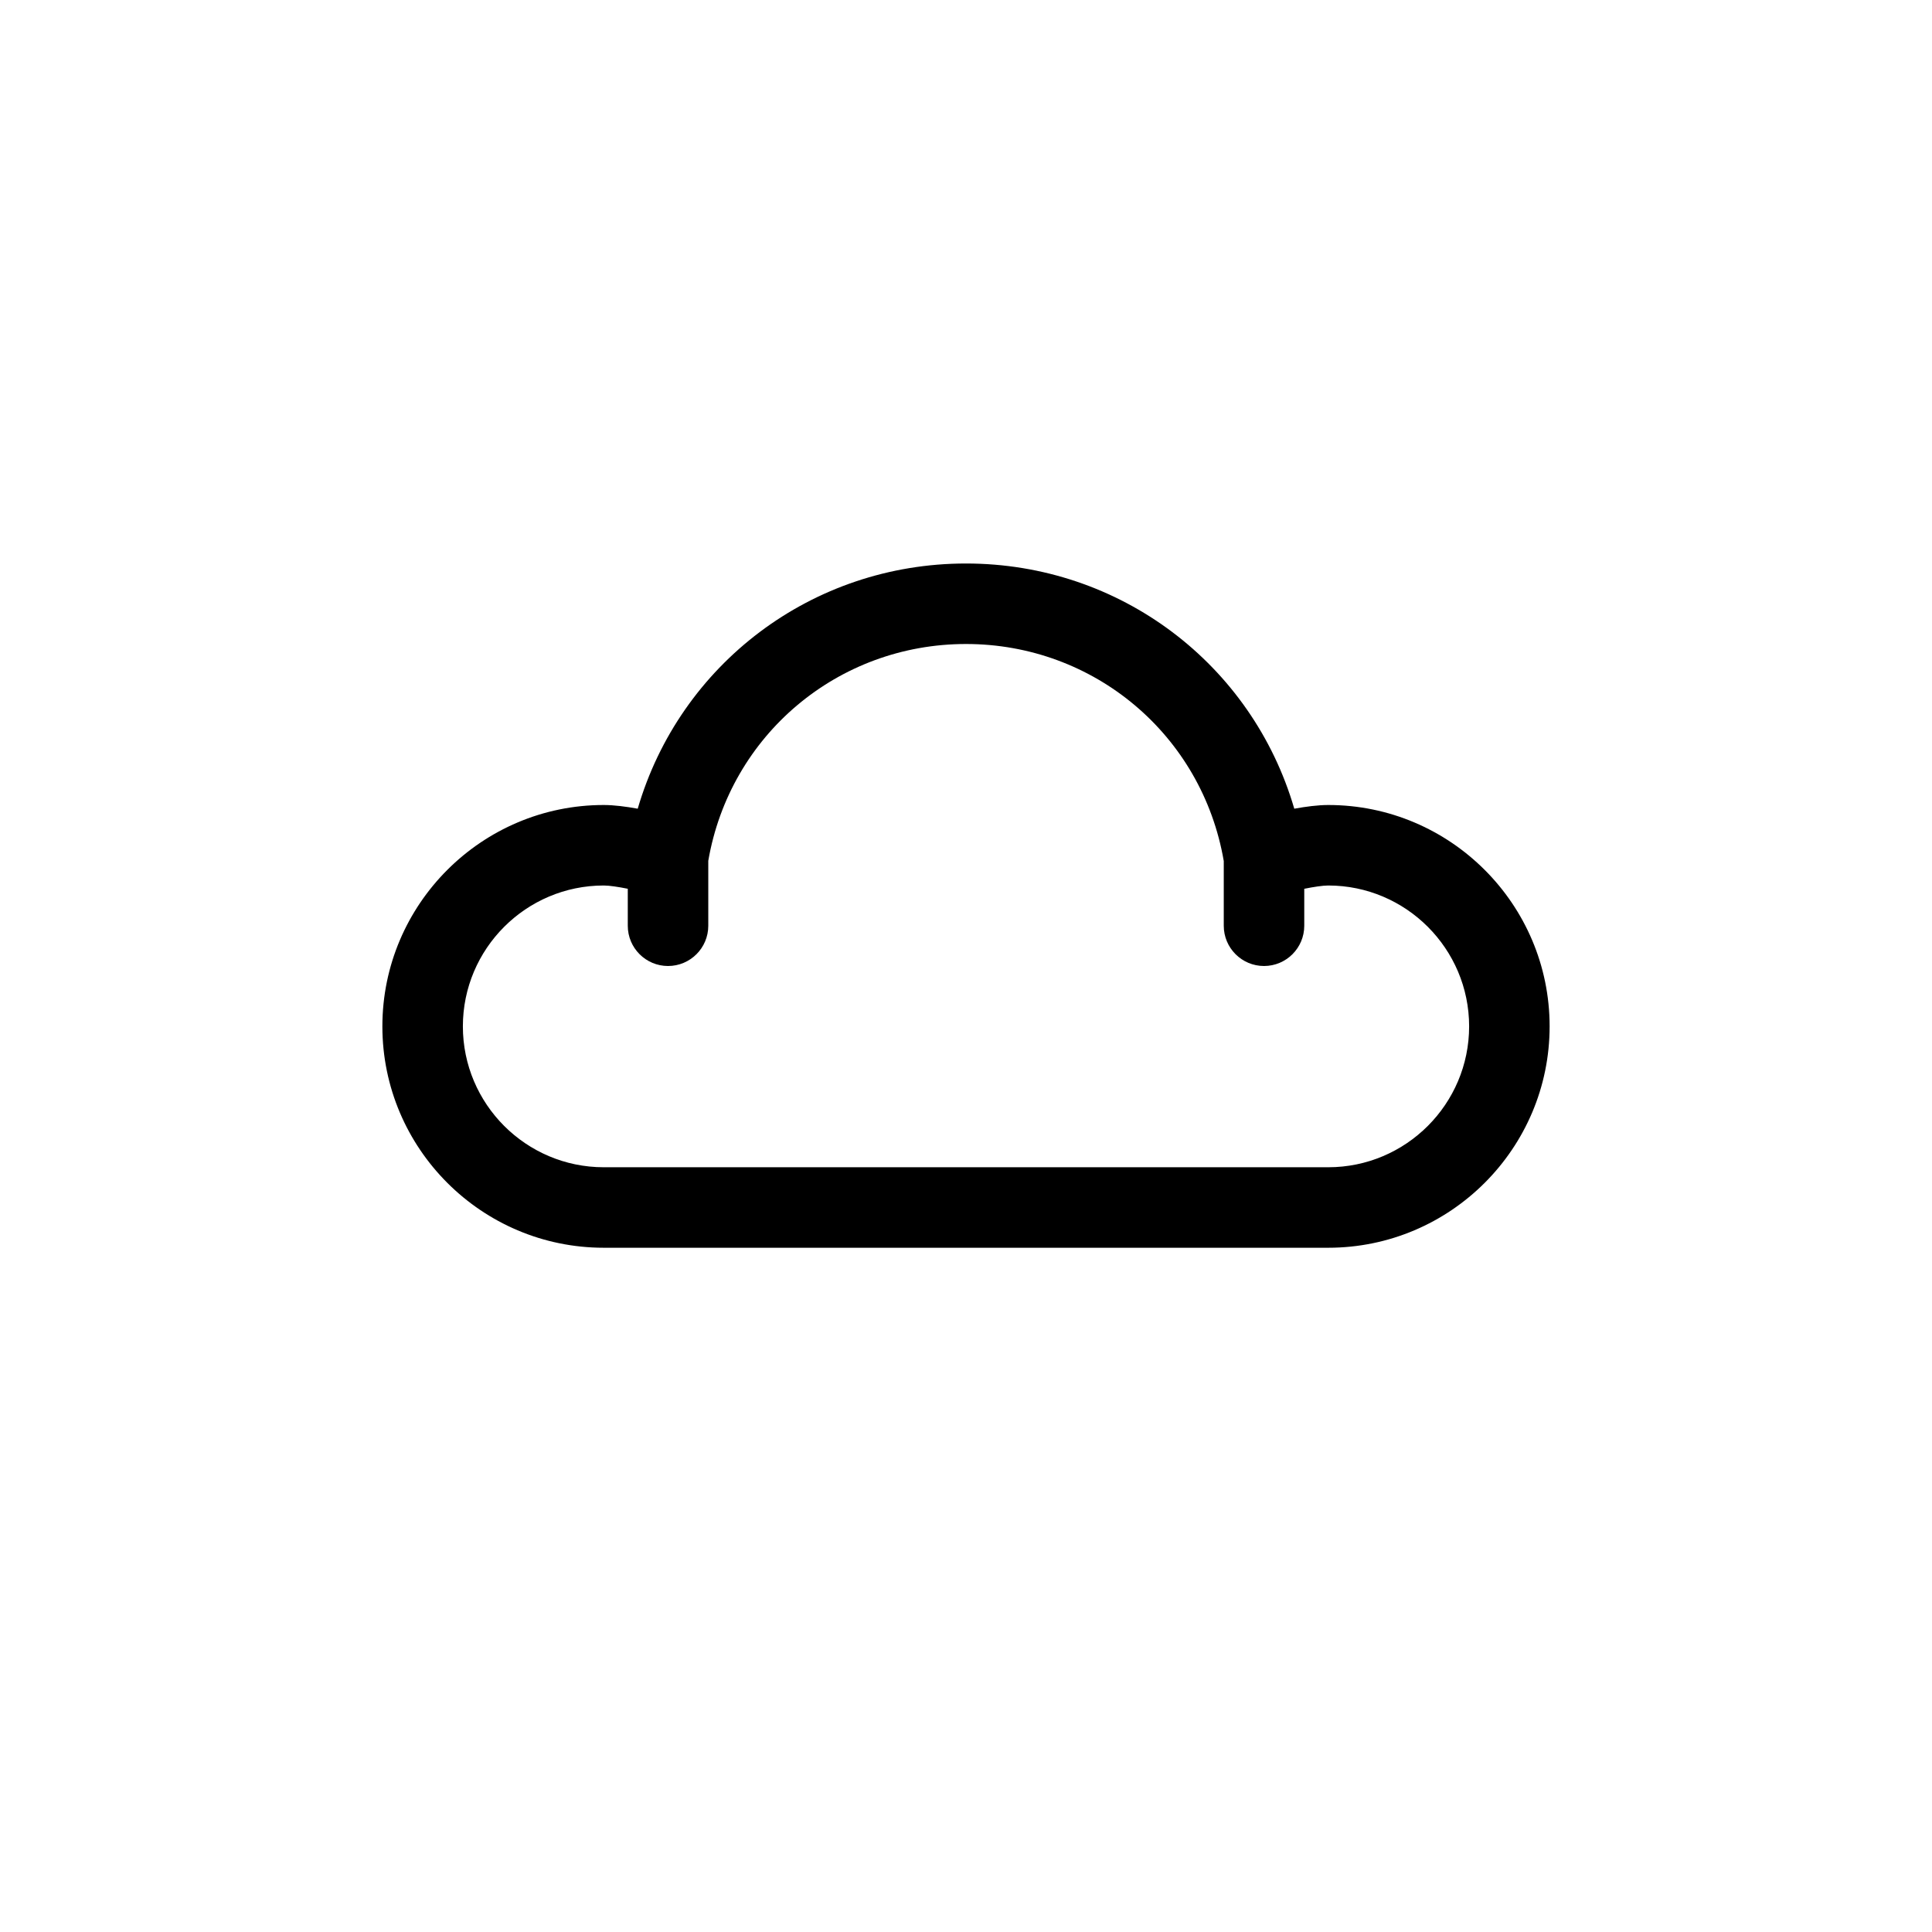
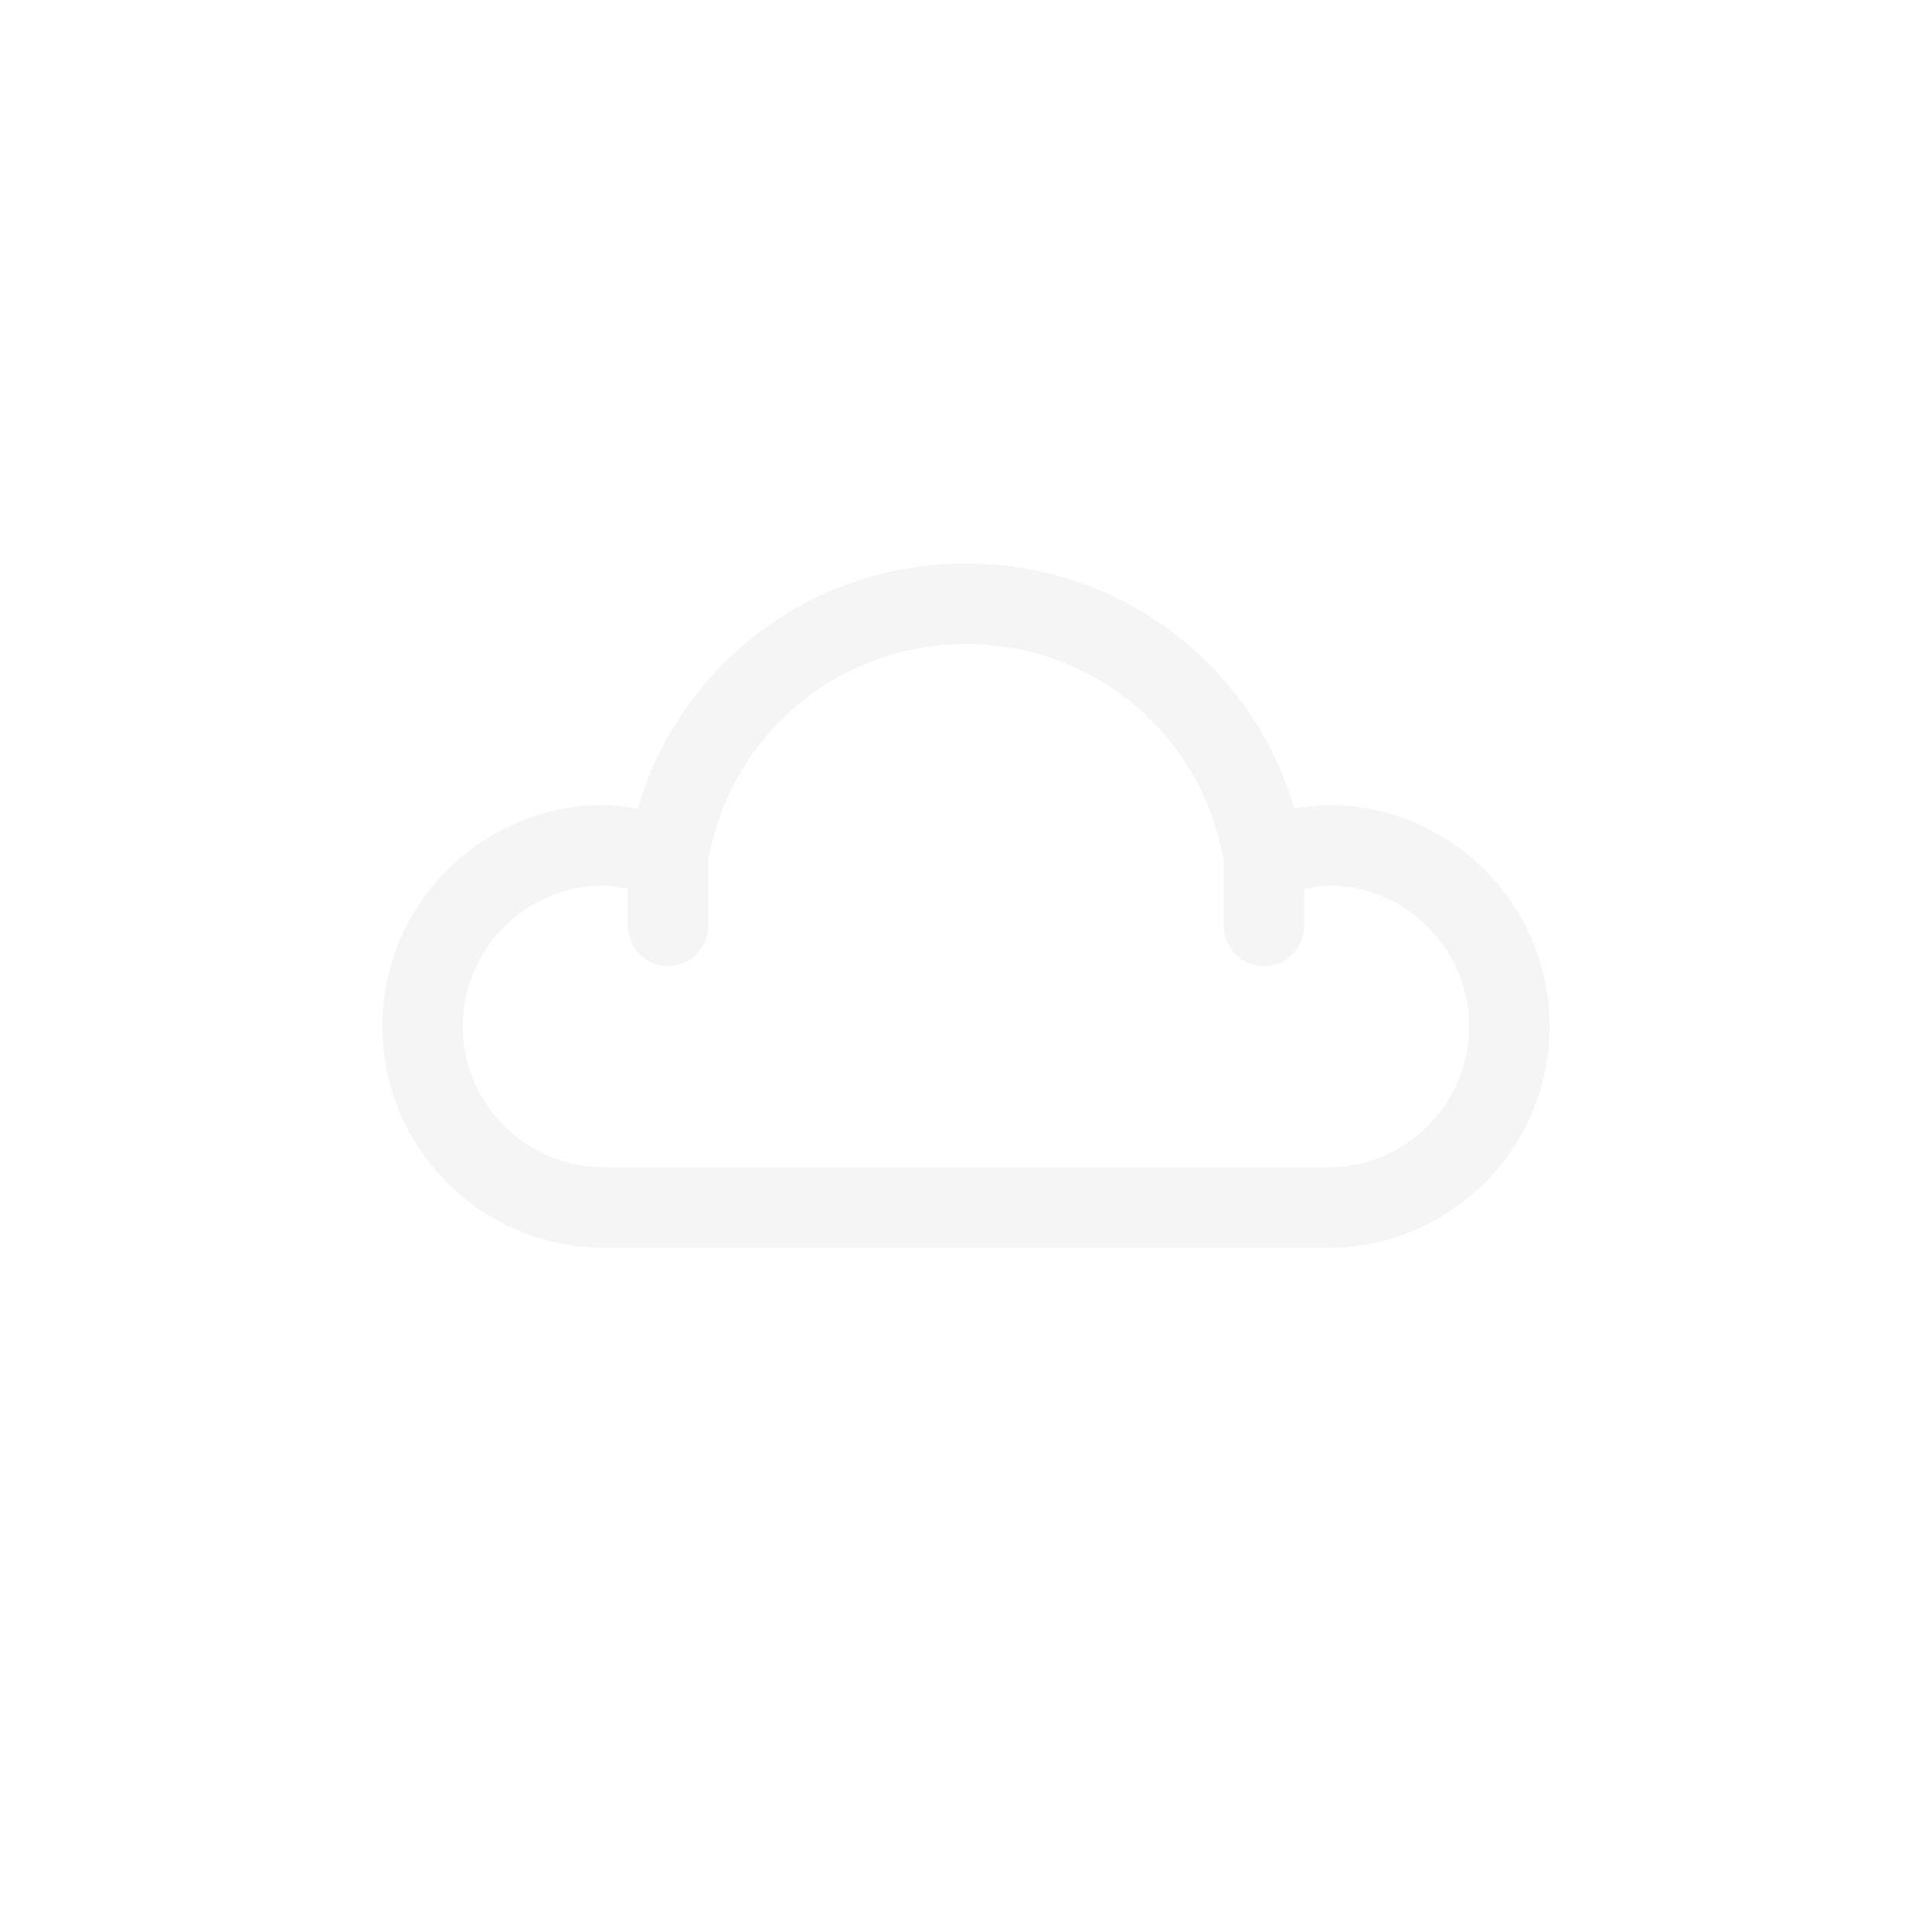
- <svg xmlns="http://www.w3.org/2000/svg" version="1.1" x="0px" y="0px" width="96px" height="96px" viewBox="0 0 96 96" enable-background="new 0 0 96 96" xml:space="preserve">
+ <svg xmlns="http://www.w3.org/2000/svg" version="1.1" id="Layer_1" x="0px" y="0px" width="96px" height="96px" viewBox="0 0 96 96" enable-background="new 0 0 96 96" xml:space="preserve">
  <g id="Base" display="none">
</g>
  <g id="Dibujo">
    <g>
-       <path d="M66,40c-0.507,0-1.112,0.079-1.688,0.184C62.218,33.012,55.663,28,48,28c-7.664,0-14.218,5.012-16.312,12.184    C31.112,40.079,30.507,40,30,40c-6.065,0-11,4.935-11,11s4.935,11,11,11h36c6.065,0,11-4.935,11-11S72.065,40,66,40z M66,58H30    c-3.86,0-7-3.141-7-7s3.14-7,7-7c0.277,0,0.723,0.068,1.194,0.162V46c0,1.104,0.896,2,2,2s2-0.896,2-2v-3.226    C36.27,36.524,41.632,32,48,32c6.371,0,11.735,4.529,12.808,10.784V46c0,1.104,0.896,2,2,2c1.105,0,2-0.896,2-2v-1.837    C65.278,44.069,65.726,44,66,44c3.859,0,7,3.141,7,7S69.859,58,66,58z" />
+       <path fill="#F5F5F5" d="M66,40c-0.507,0-1.112,0.079-1.688,0.184C62.218,33.012,55.663,28,48,28    c-7.664,0-14.218,5.012-16.312,12.184C31.112,40.079,30.507,40,30,40c-6.065,0-11,4.935-11,11s4.935,11,11,11h36    c6.065,0,11-4.935,11-11S72.065,40,66,40z M66,58H30c-3.86,0-7-3.141-7-7s3.14-7,7-7c0.277,0,0.723,0.068,1.194,0.162V46    c0,1.104,0.896,2,2,2s2-0.896,2-2v-3.226C36.27,36.524,41.632,32,48,32c6.371,0,11.735,4.529,12.808,10.784V46    c0,1.104,0.896,2,2,2c1.105,0,2-0.896,2-2v-1.837C65.278,44.069,65.726,44,66,44c3.859,0,7,3.141,7,7S69.859,58,66,58z" />
    </g>
  </g>
</svg>
